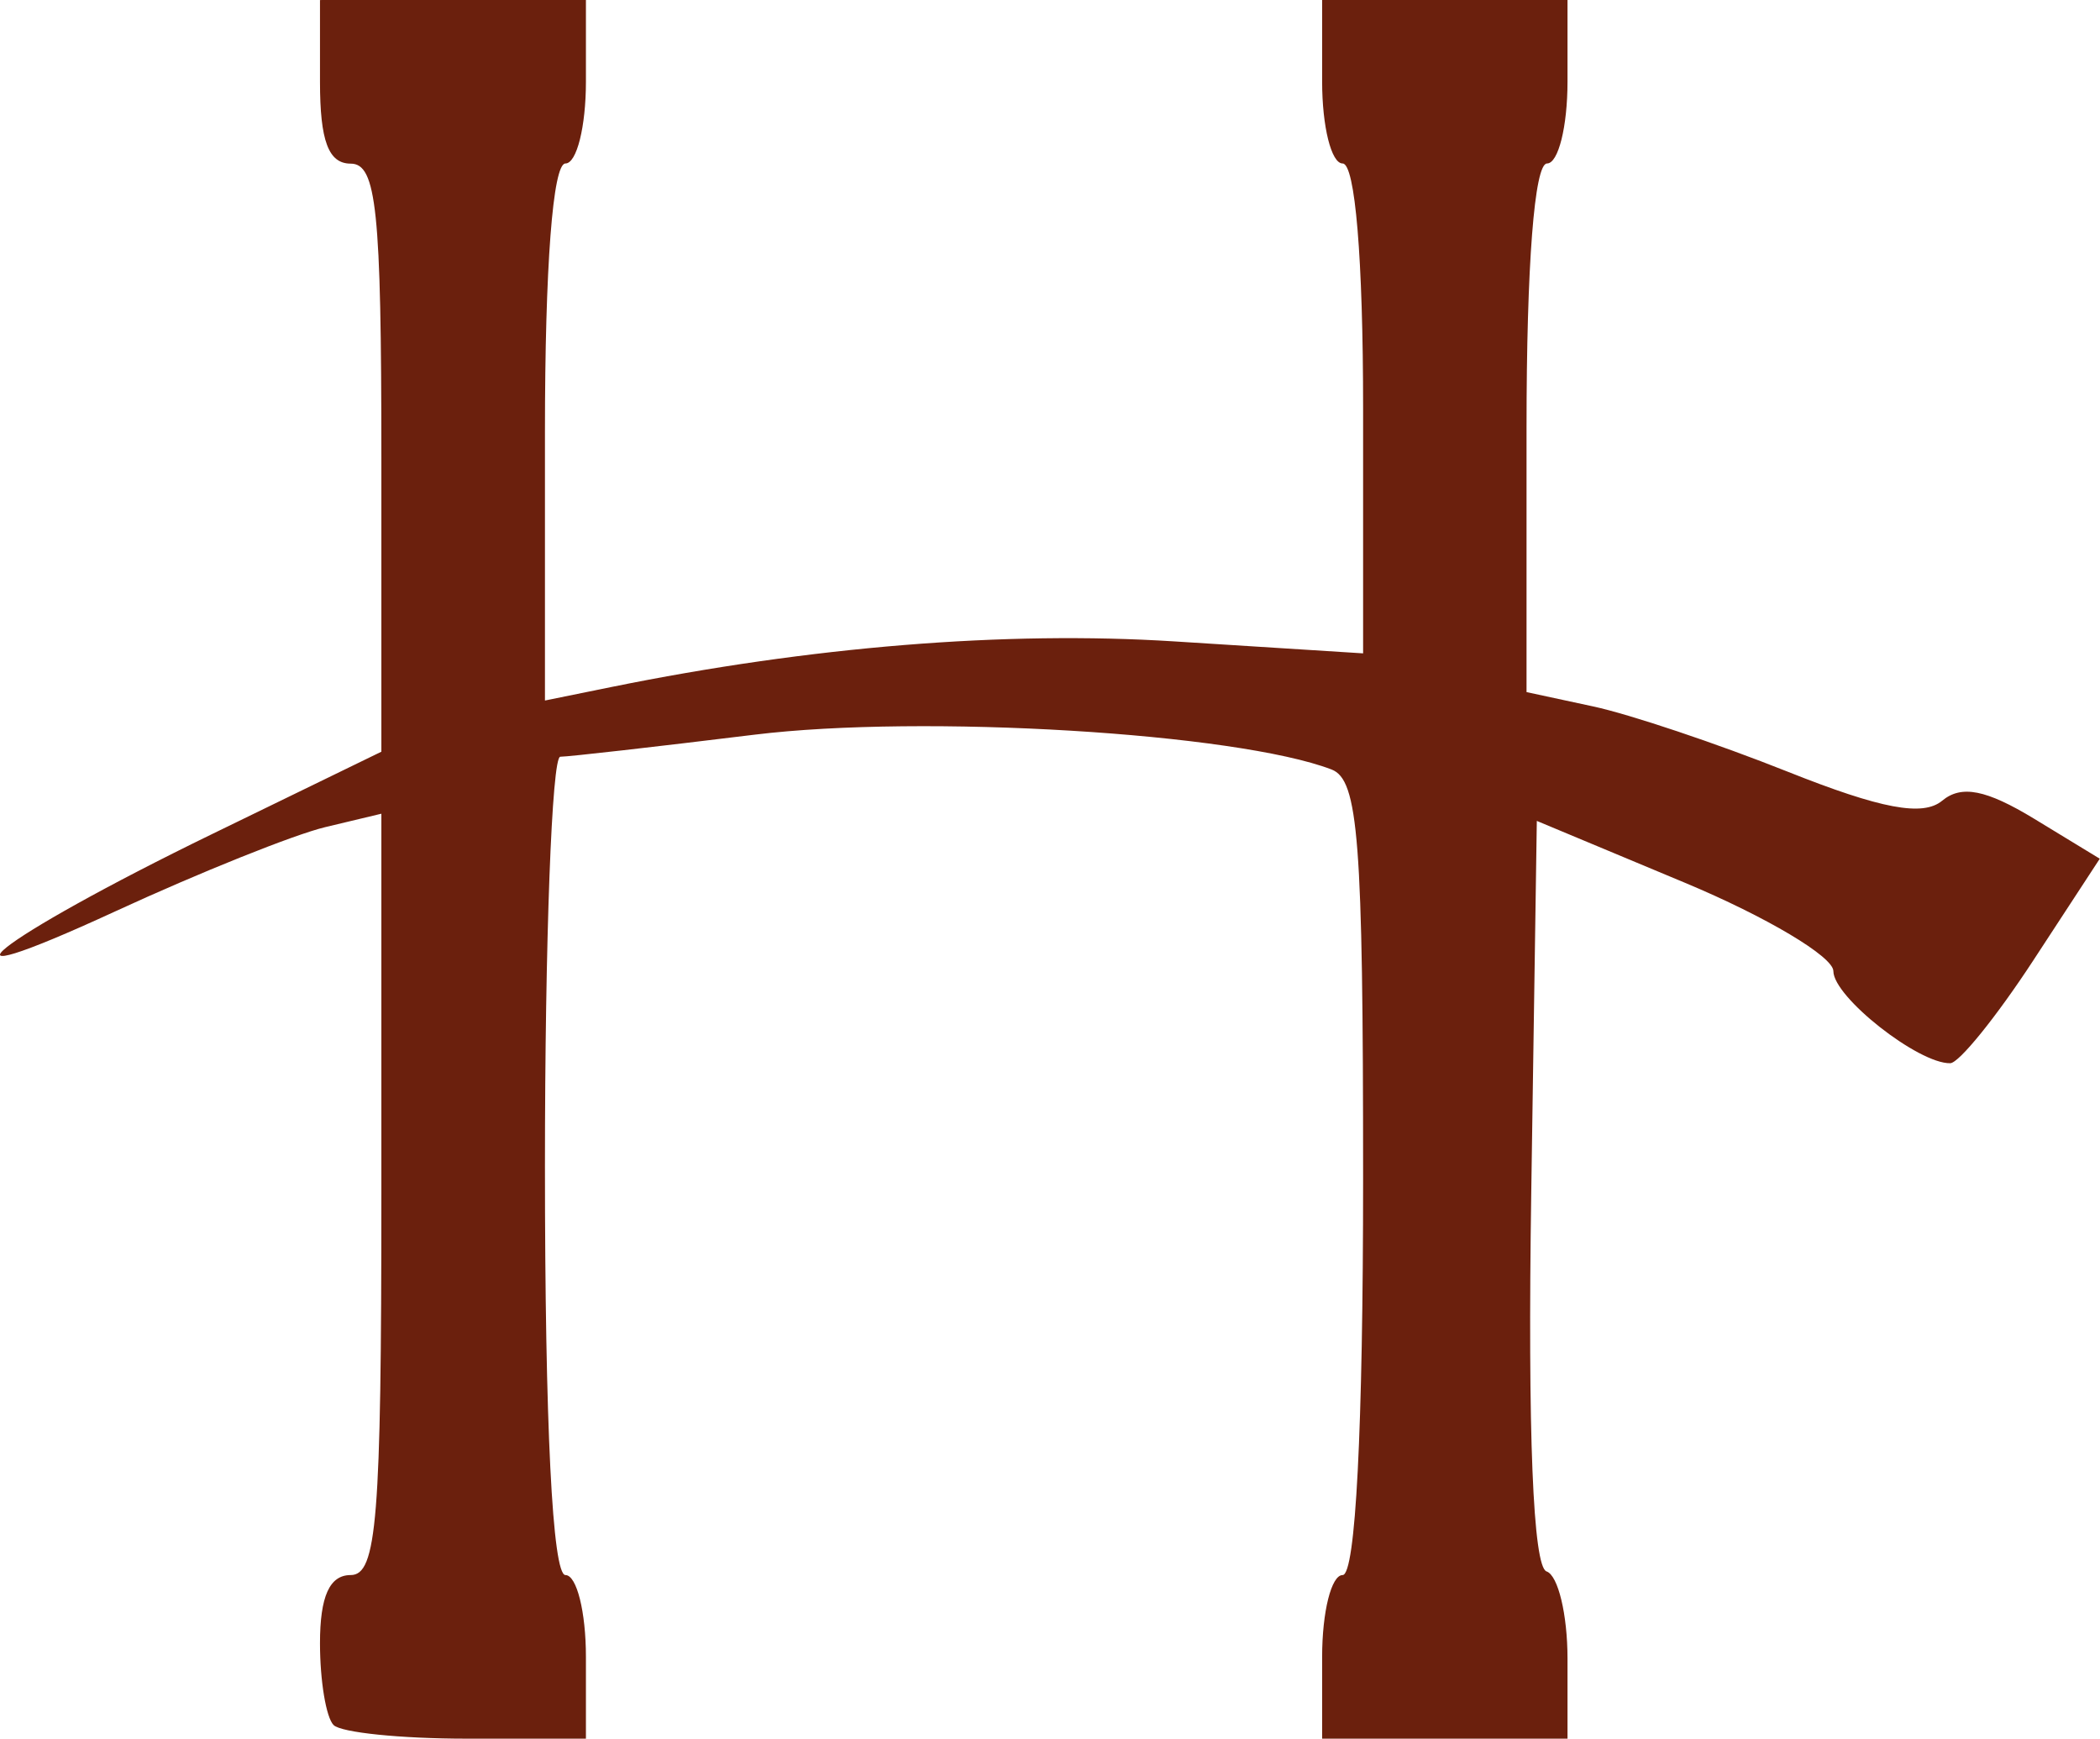
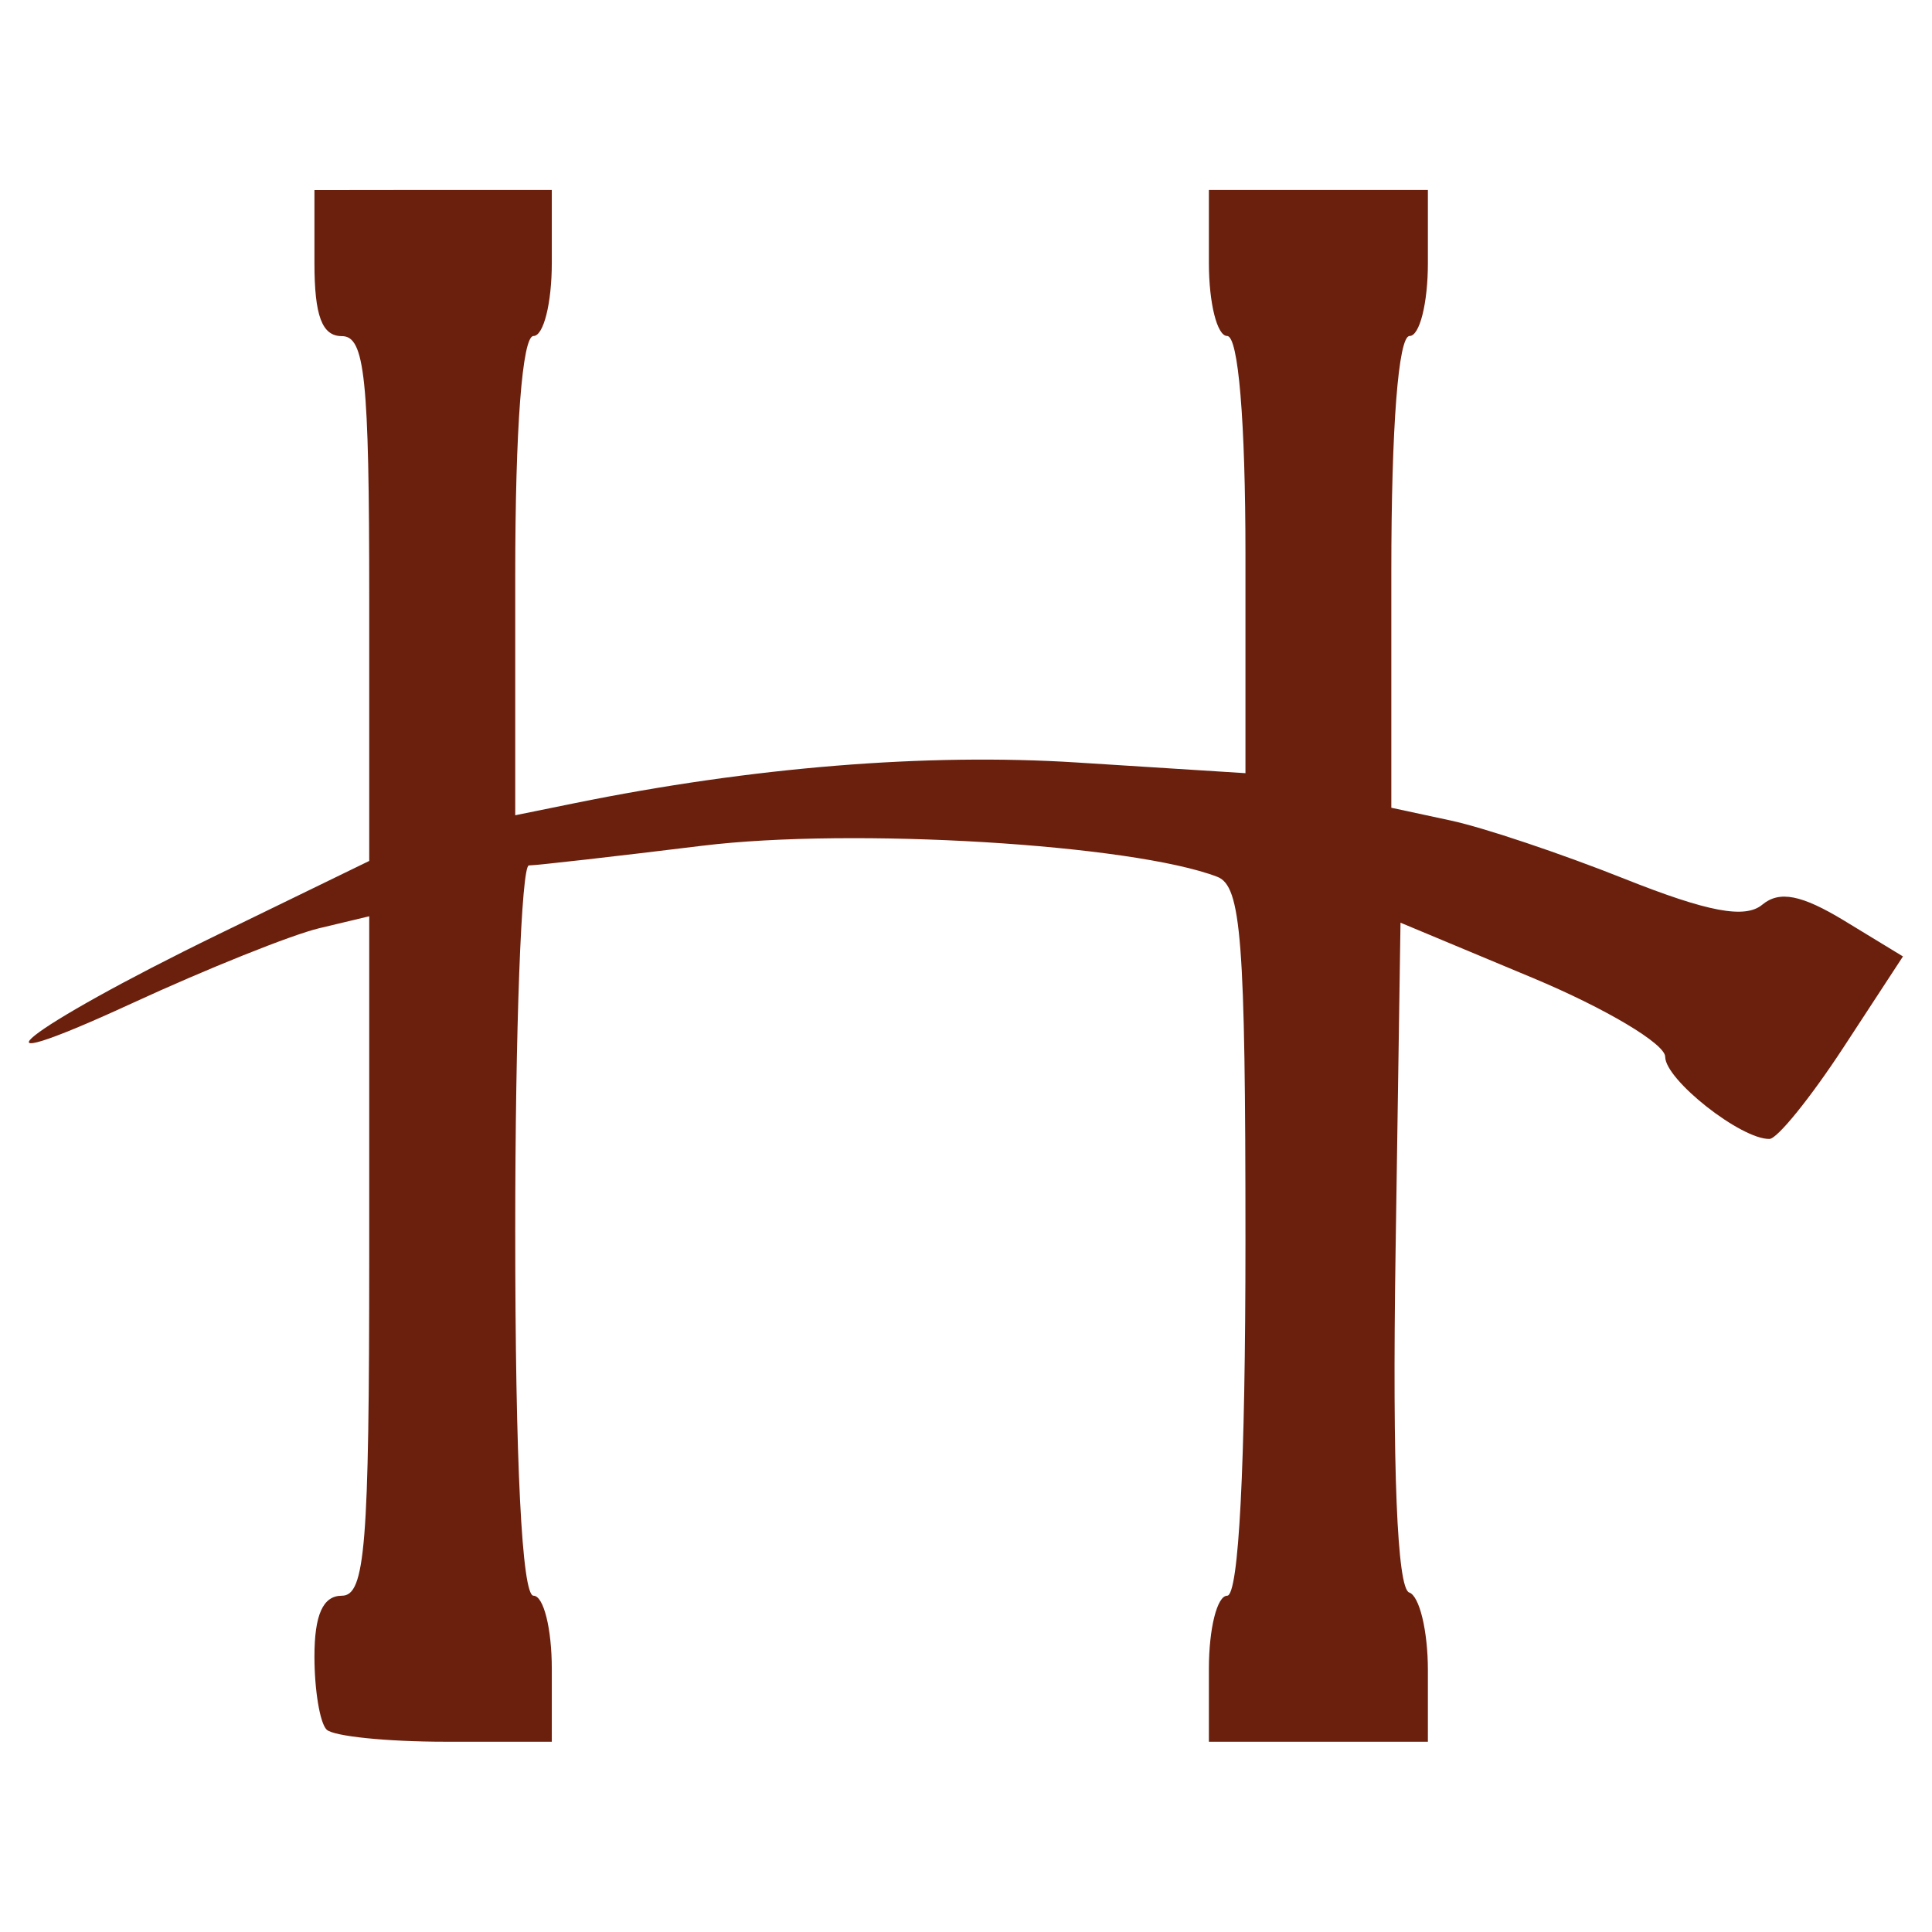
- <svg xmlns="http://www.w3.org/2000/svg" width="27.164mm" height="22.49mm" viewBox="0 0 27.164 22.49" version="1.1" id="svg1634">
+ <svg xmlns="http://www.w3.org/2000/svg" width="28mm" height="28mm" viewBox="0 0 28 28" version="1.1" id="svg1634">
  <defs id="defs1628" />
  <g id="layer1" transform="translate(43.06411,-156.5766)">
-     <path id="path849-5" style="opacity:1;fill:#6b200d;fill-opacity:1;stroke-width:0.265" d="m -38.925,156.577 v 1.058 c 0,0.764 0.11,1.058 0.397,1.058 0.334,0 0.397,0.599 0.397,3.803 v 3.803 l -2.183,1.062 c -2.818,1.371 -3.859,2.201 -1.257,1.002 1.091,-0.503 2.312,-0.992 2.712,-1.088 l 0.728,-0.174 v 4.924 c 0,4.2 -0.058,4.923 -0.397,4.923 -0.273,0 -0.397,0.275 -0.397,0.882 0,0.485 0.079,0.961 0.176,1.058 0.097,0.097 0.871,0.176 1.72,0.176 h 1.544 v -1.058 c 0,-0.582 -0.119,-1.058 -0.265,-1.058 -0.168,0 -0.265,-1.94 -0.265,-5.292 0,-2.91 0.089,-5.292 0.198,-5.292 0.109,-5.3e-4 1.239,-0.129 2.511,-0.285 2.178,-0.267 6.234,-0.022 7.466,0.45 0.348,0.134 0.408,0.909 0.408,5.288 0,3.244 -0.097,5.131 -0.265,5.131 -0.146,0 -0.265,0.476 -0.265,1.058 v 1.058 h 1.587 1.587 v -1.036 c 0,-0.57 -0.122,-1.077 -0.271,-1.127 -0.175,-0.058 -0.245,-1.791 -0.198,-4.899 l 0.072,-4.808 1.918,0.801 c 1.055,0.441 1.918,0.955 1.918,1.142 0,0.334 1.101,1.2 1.512,1.191 0.114,-0.003 0.596,-0.599 1.071,-1.325 l 0.863,-1.32 -0.849,-0.517 c -0.621,-0.377 -0.941,-0.44 -1.19,-0.233 -0.249,0.207 -0.789,0.106 -1.999,-0.376 -0.911,-0.363 -2.044,-0.743 -2.517,-0.844 l -0.86,-0.185 v -3.419 c 0,-2.103 0.102,-3.418 0.265,-3.418 0.146,0 0.265,-0.476 0.265,-1.058 v -1.058 h -1.587 -1.587 v 1.058 c 0,0.582 0.119,1.058 0.265,1.058 0.162,0 0.265,1.232 0.265,3.168 v 3.168 l -2.447,-0.155 c -2.178,-0.138 -4.702,0.067 -7.276,0.59 l -0.86,0.175 v -3.473 c 0,-2.139 0.102,-3.473 0.265,-3.473 0.146,0 0.265,-0.476 0.265,-1.058 v -1.058 h -1.72 z" />
+     <path id="path849-5" style="opacity:1;fill:#6b200d;fill-opacity:1;stroke-width:0.265" d="m -38.507,159.332 v 1.058 c 0,0.764 0.11,1.058 0.397,1.058 0.334,0 0.397,0.599 0.397,3.803 v 3.803 l -2.183,1.062 c -2.818,1.371 -3.859,2.201 -1.257,1.002 1.091,-0.503 2.312,-0.992 2.712,-1.088 l 0.728,-0.174 v 4.924 c 0,4.2 -0.058,4.923 -0.397,4.923 -0.273,0 -0.397,0.275 -0.397,0.882 0,0.485 0.079,0.961 0.176,1.058 0.097,0.097 0.871,0.176 1.72,0.176 h 1.544 v -1.058 c 0,-0.582 -0.119,-1.058 -0.265,-1.058 -0.168,0 -0.265,-1.94 -0.265,-5.292 0,-2.91 0.089,-5.292 0.198,-5.292 0.109,-5.3e-4 1.239,-0.129 2.511,-0.285 2.178,-0.267 6.234,-0.022 7.466,0.45 0.348,0.134 0.408,0.909 0.408,5.288 0,3.244 -0.097,5.131 -0.265,5.131 -0.146,0 -0.265,0.476 -0.265,1.058 v 1.058 h 1.587 1.587 v -1.036 c 0,-0.57 -0.122,-1.077 -0.271,-1.127 -0.175,-0.058 -0.245,-1.791 -0.198,-4.899 l 0.072,-4.808 1.918,0.801 c 1.055,0.441 1.918,0.955 1.918,1.142 0,0.334 1.101,1.2 1.512,1.191 0.114,-0.003 0.596,-0.599 1.071,-1.325 l 0.863,-1.32 -0.849,-0.517 c -0.621,-0.377 -0.941,-0.44 -1.19,-0.233 -0.249,0.207 -0.789,0.106 -1.999,-0.376 -0.911,-0.363 -2.044,-0.743 -2.517,-0.844 l -0.86,-0.185 v -3.419 c 0,-2.103 0.102,-3.418 0.265,-3.418 0.146,0 0.265,-0.476 0.265,-1.058 v -1.058 h -1.587 -1.587 v 1.058 c 0,0.582 0.119,1.058 0.265,1.058 0.162,0 0.265,1.232 0.265,3.168 v 3.168 l -2.447,-0.155 c -2.178,-0.138 -4.702,0.067 -7.276,0.59 l -0.86,0.175 v -3.473 c 0,-2.139 0.102,-3.473 0.265,-3.473 0.146,0 0.265,-0.476 0.265,-1.058 v -1.058 h -1.72 z" />
  </g>
</svg>
